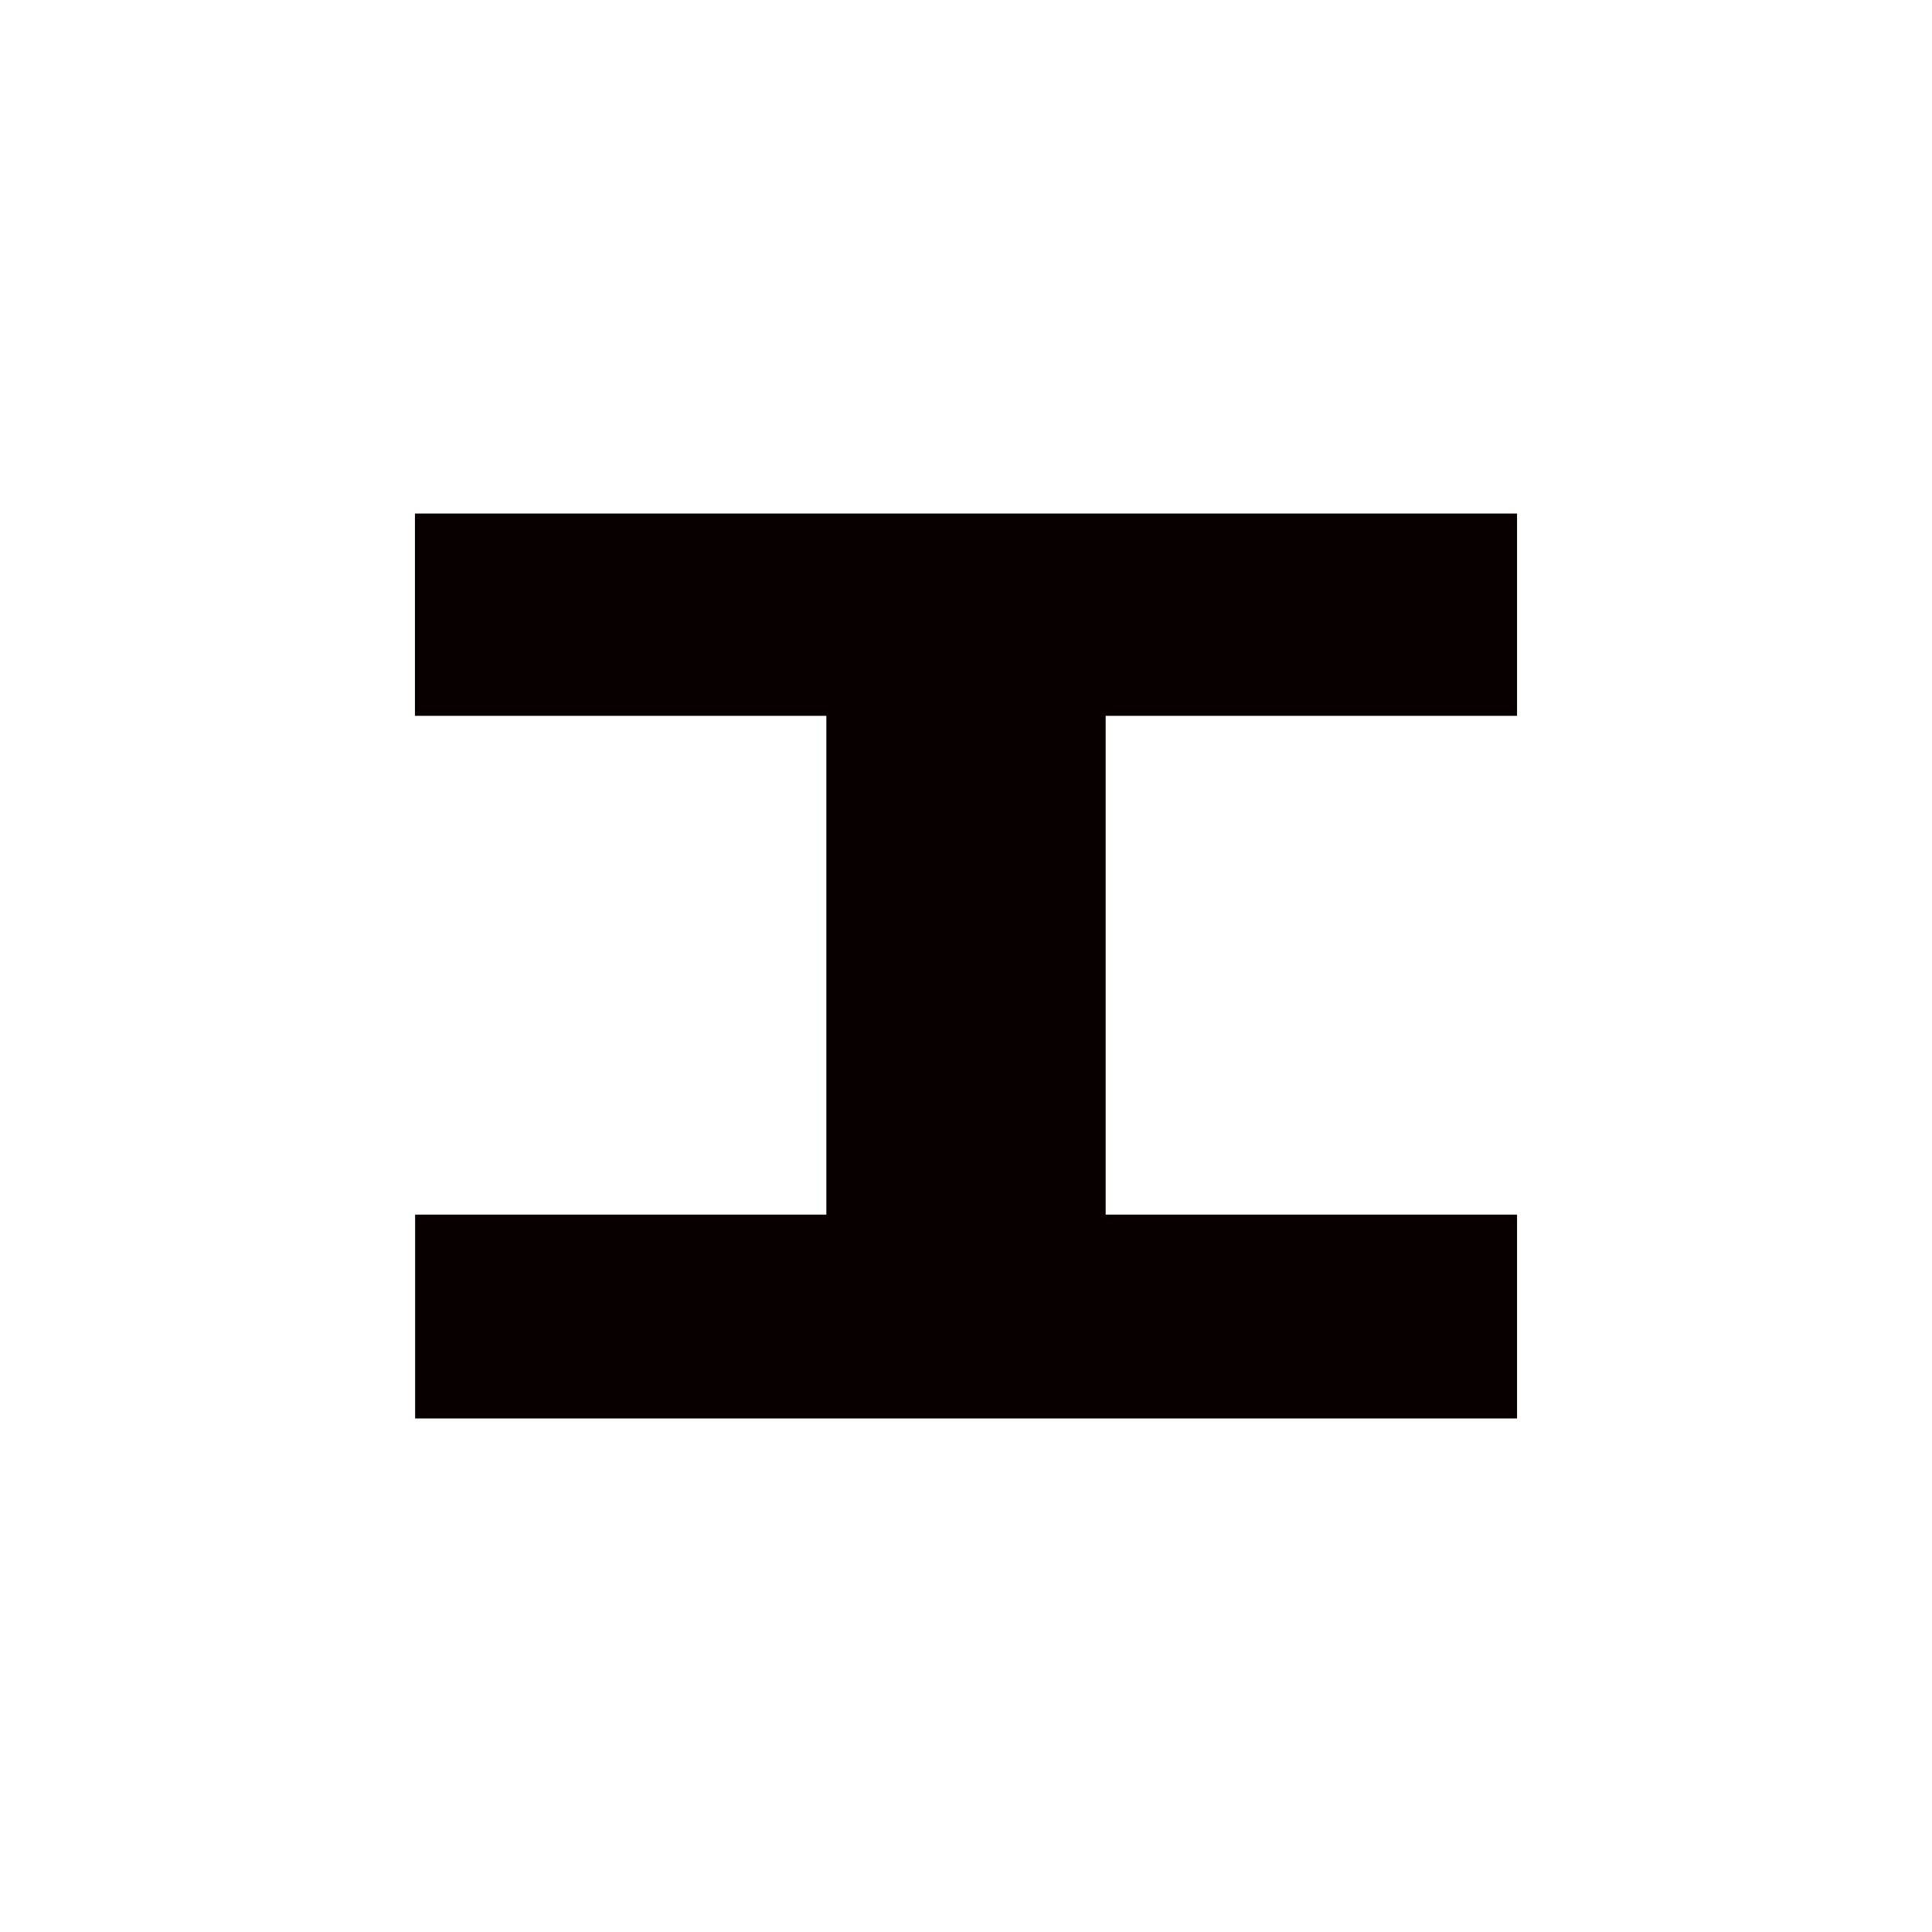
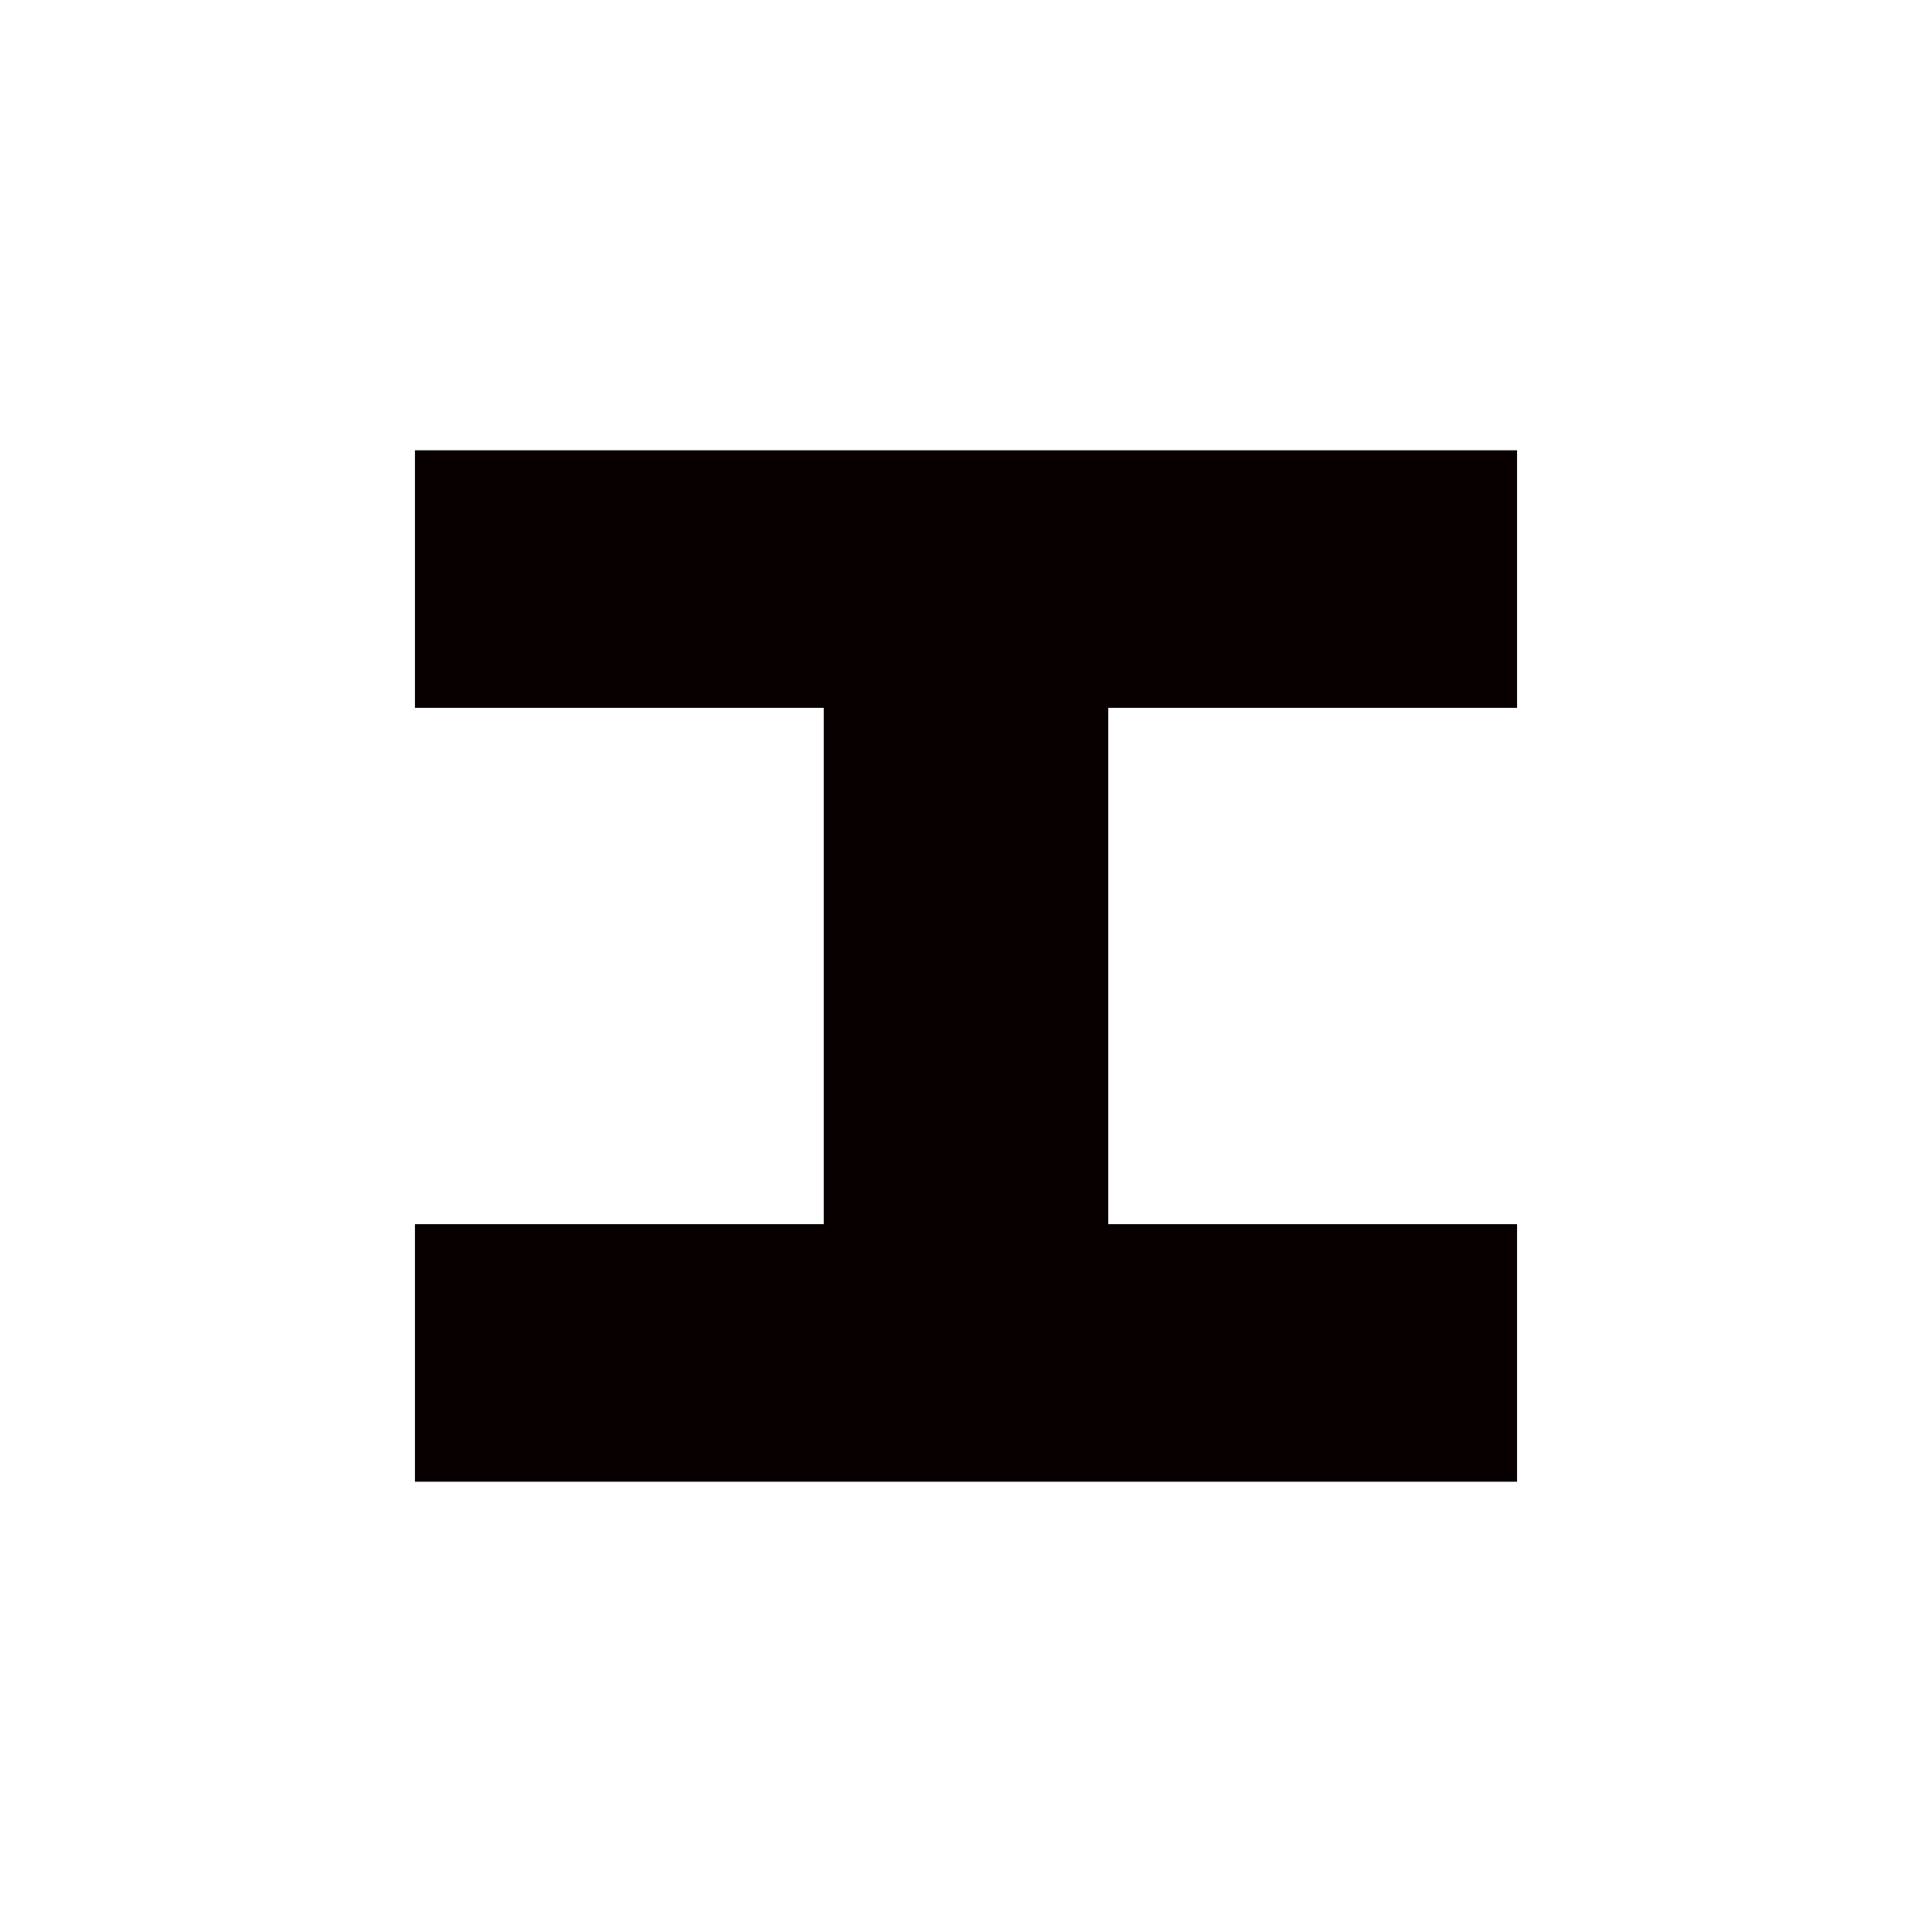
<svg xmlns="http://www.w3.org/2000/svg" viewBox="0 0 100 100">
-   <g transform="translate(294.5754 687.9632)">
-     <path d="M-273.098-661.382h57.045v10.47h-57.045v-10.47ZM-273.088-625.094h57.035v10.55h-57.035v-10.55Z" style="fill: #080000;" />
-     <rect x="-251.804" y="-656.147" width="14.457" height="31.883" style="fill: #080000;" />
+   <g transform="translate(294.5705 685.431)">
+     <rect x="-273.093" y="-662.124" width="57.045" height="13.331" style="fill: #080000;" />
+     <rect x="-273.093" y="-622.069" width="57.045" height="13.331" style="fill: #080000;" />
+     <rect x="-251.934" y="-650.968" width="14.727" height="31.883" style="fill: #080000;" />
  </g>
</svg>
